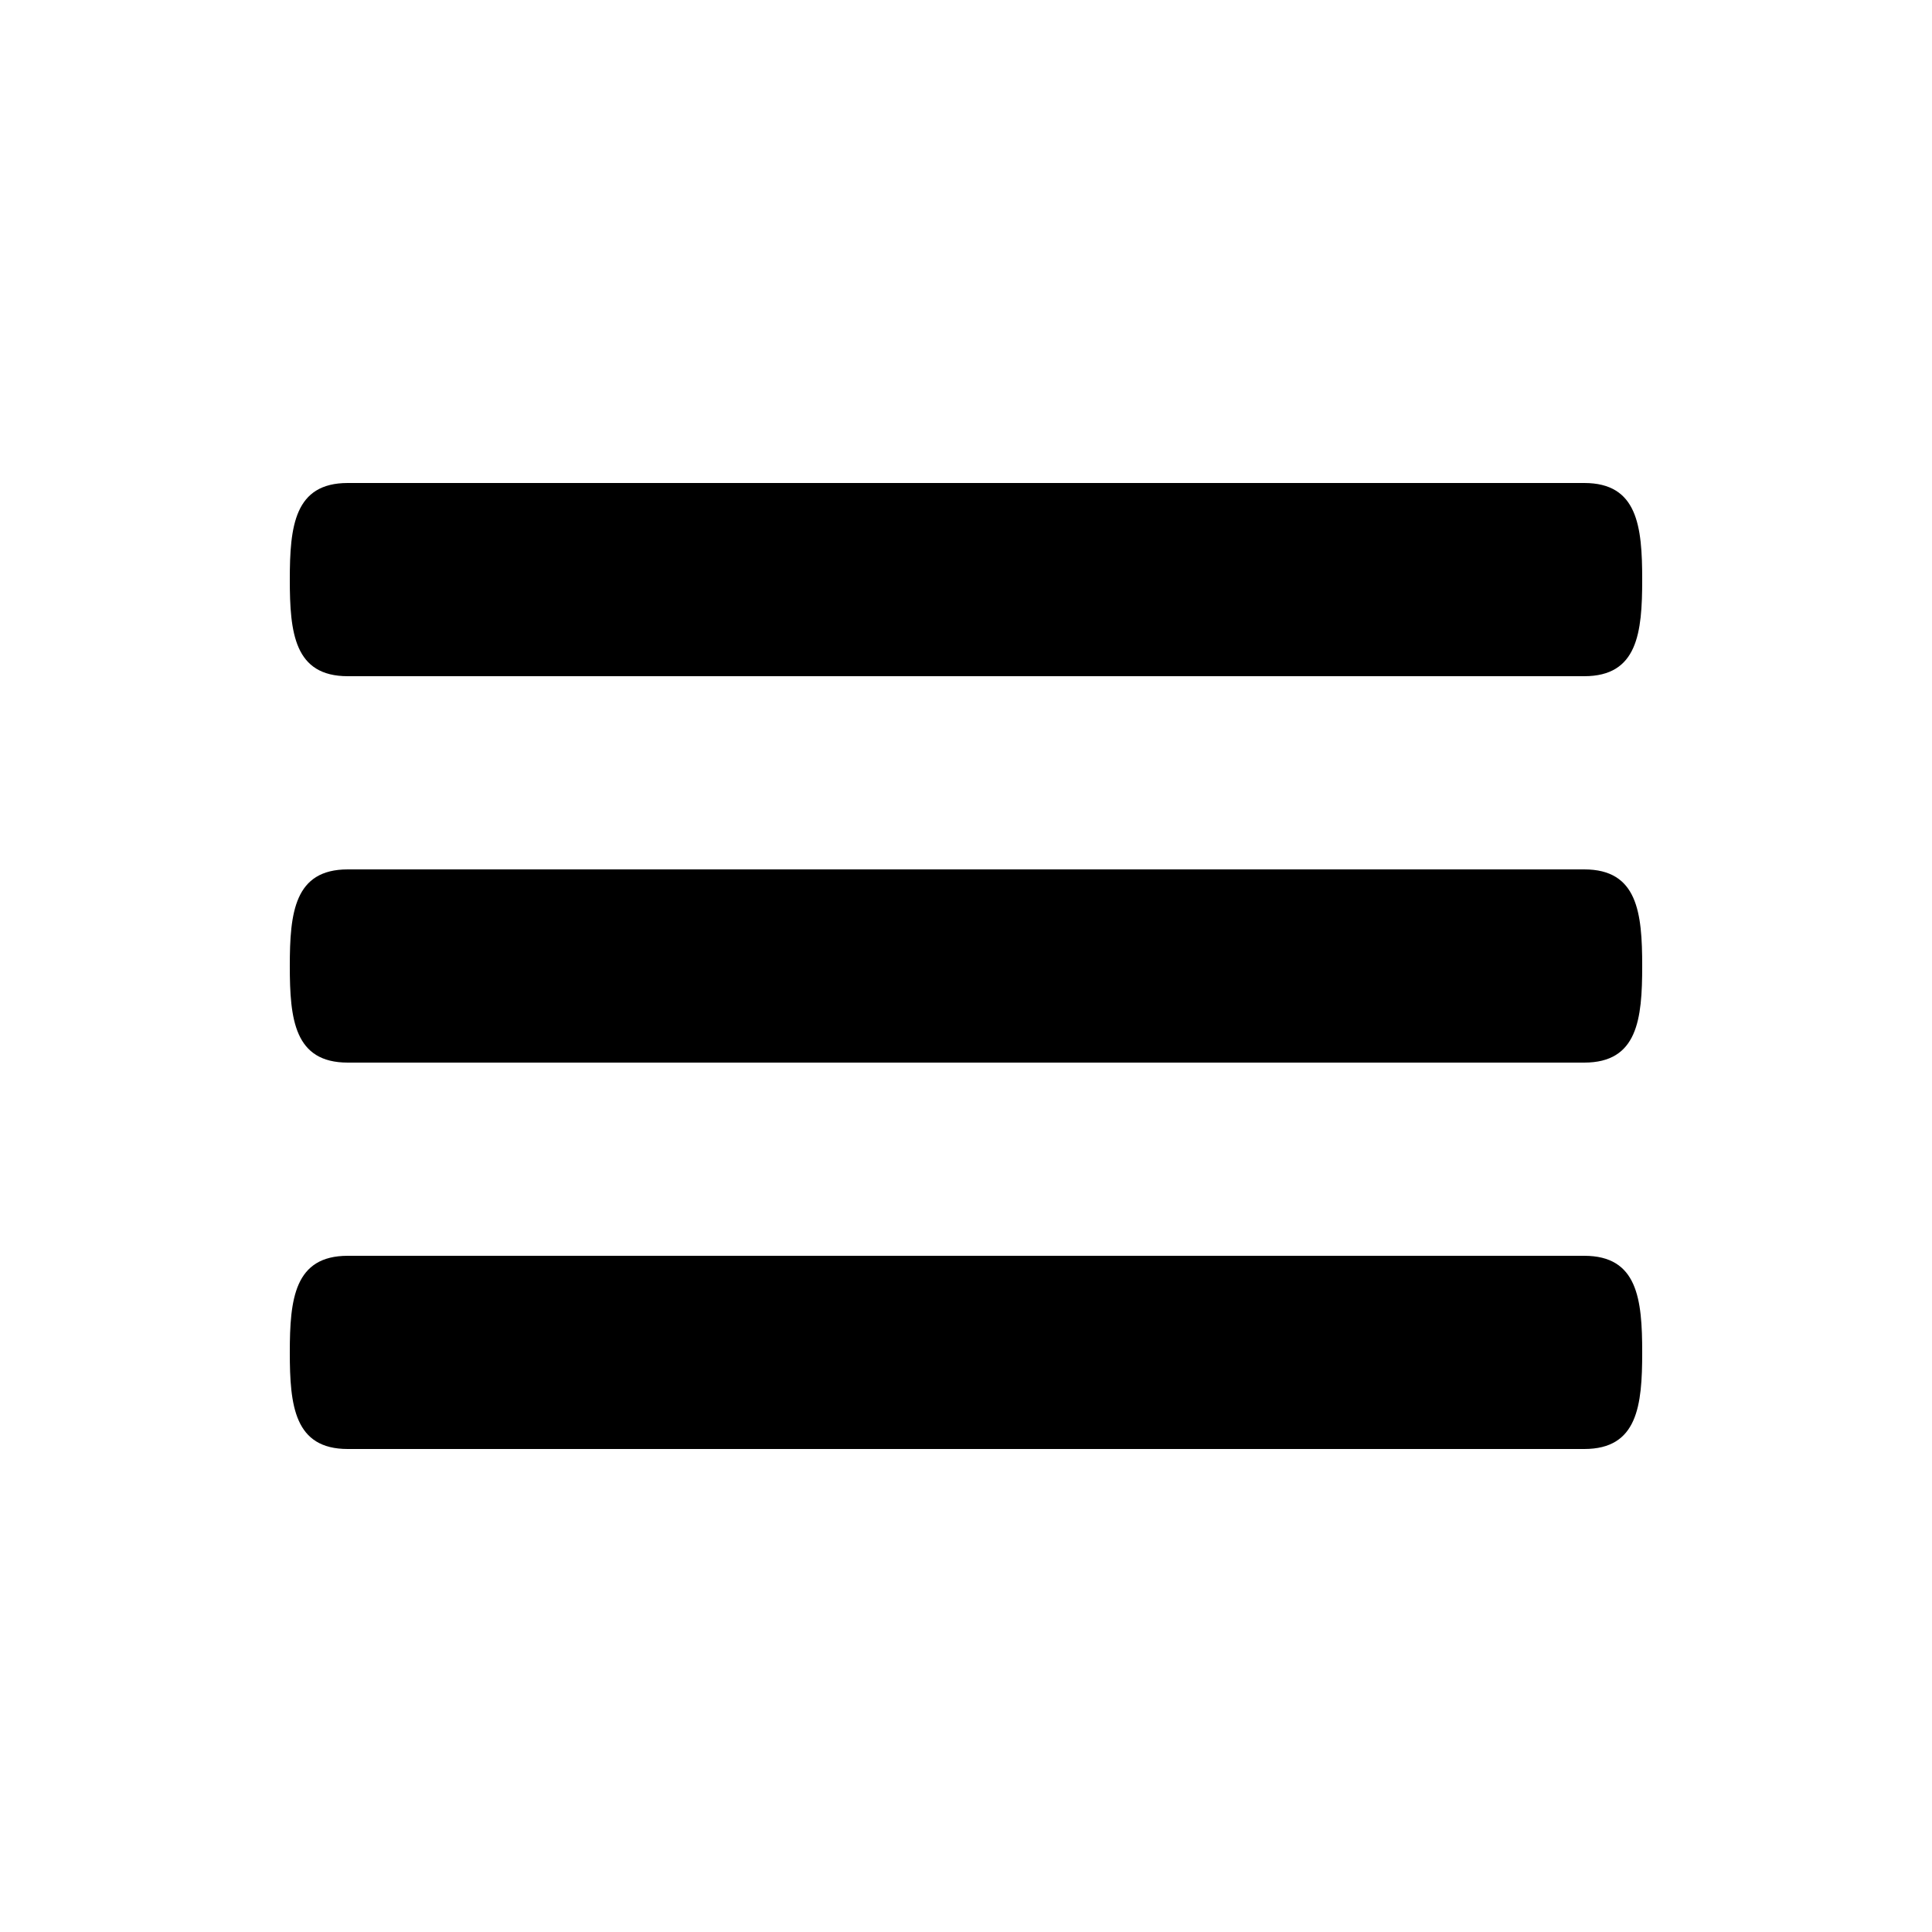
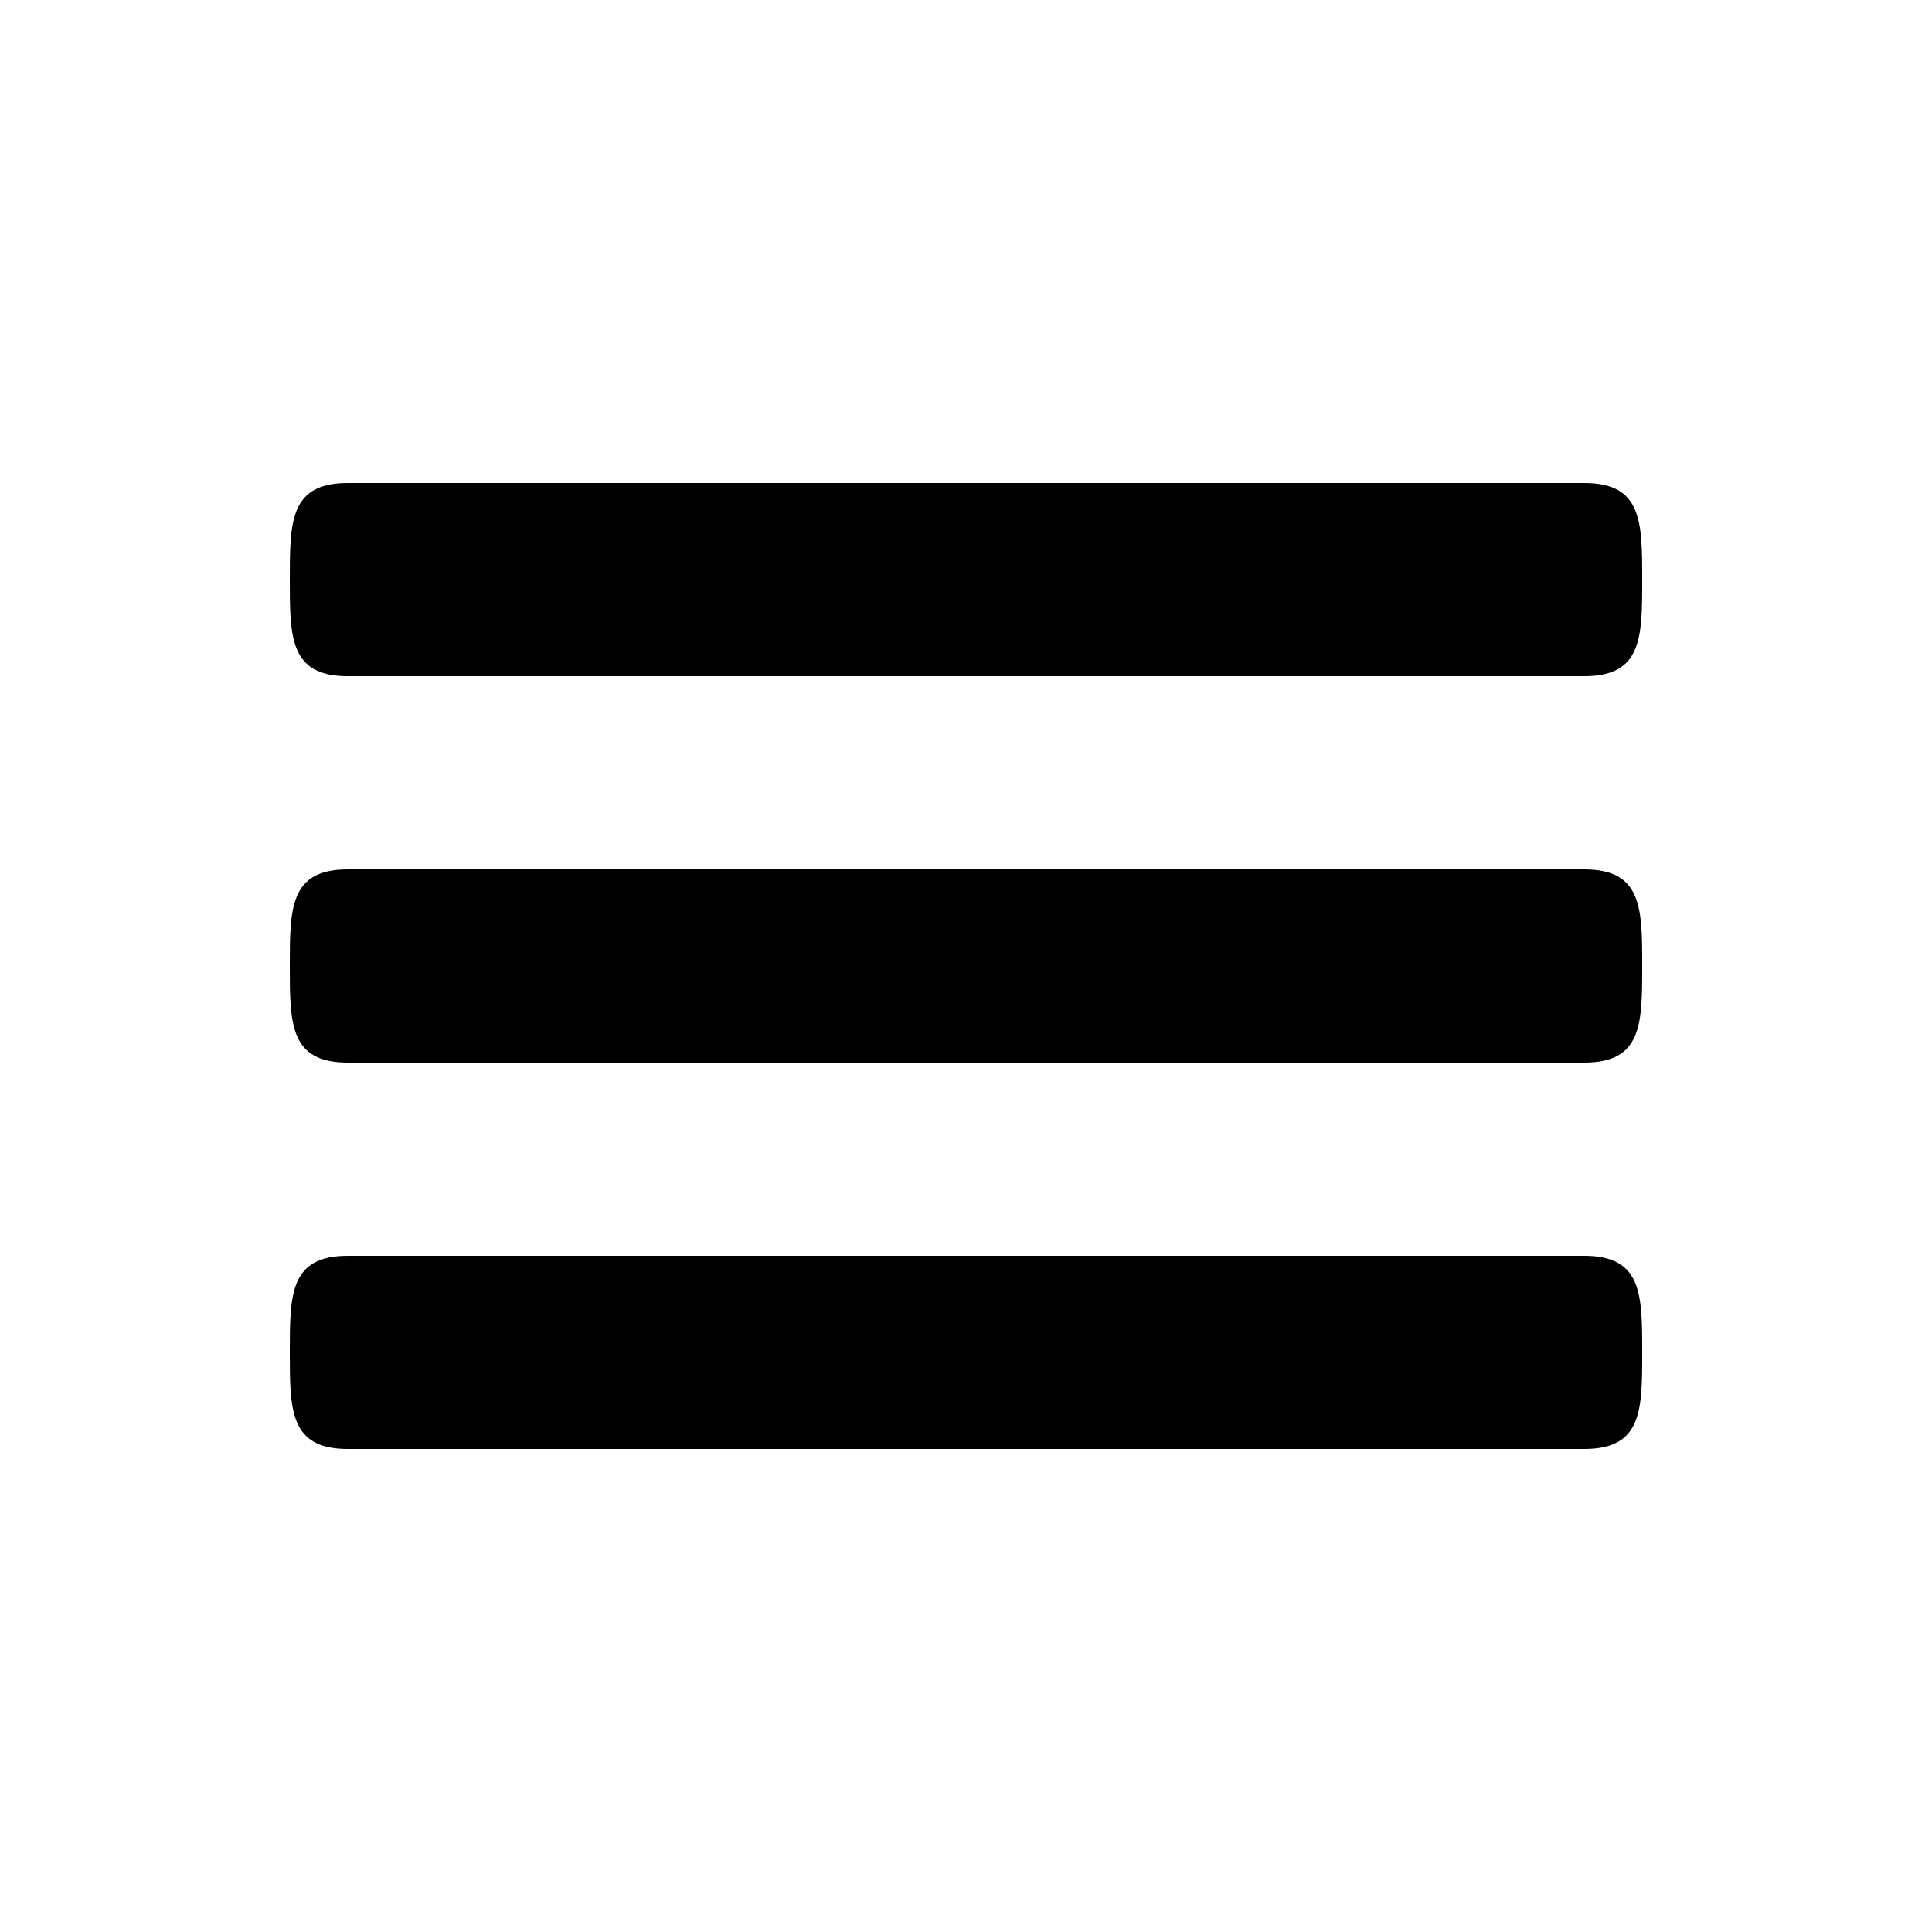
- <svg xmlns="http://www.w3.org/2000/svg" version="1.1" id="Menu" x="0px" y="0px" viewBox="0 0 20 20" enable-background="new 0 0 20 20" xml:space="preserve">
-   <path d="M16.4,9H3.6C3.048,9,3,9.447,3,10c0,0.553,0.048,1,0.6,1H16.4c0.552,0,0.6-0.447,0.6-1C17,9.447,16.952,9,16.4,9z M16.4,13  H3.6C3.048,13,3,13.447,3,14c0,0.553,0.048,1,0.6,1H16.4c0.552,0,0.6-0.447,0.6-1C17,13.447,16.952,13,16.4,13z M3.6,7H16.4  C16.952,7,17,6.553,17,6c0-0.553-0.048-1-0.6-1H3.6C3.048,5,3,5.447,3,6C3,6.553,3.048,7,3.6,7z" />
+ <svg xmlns="http://www.w3.org/2000/svg" viewBox="0 0 20 20">
+   <path d="M16.4 9H3.6C3 9 3 9.4 3 10s0 1 .6 1h12.8c.6 0 .6-.4.6-1s0-1-.6-1zm0 4H3.6c-.6 0-.6.4-.6 1s0 1 .6 1h12.8c.6 0 .6-.4.6-1s0-1-.6-1zM3.6 7h12.8c.6 0 .6-.4.6-1s0-1-.6-1H3.6C3 5 3 5.4 3 6s0 1 .6 1z" />
</svg>
